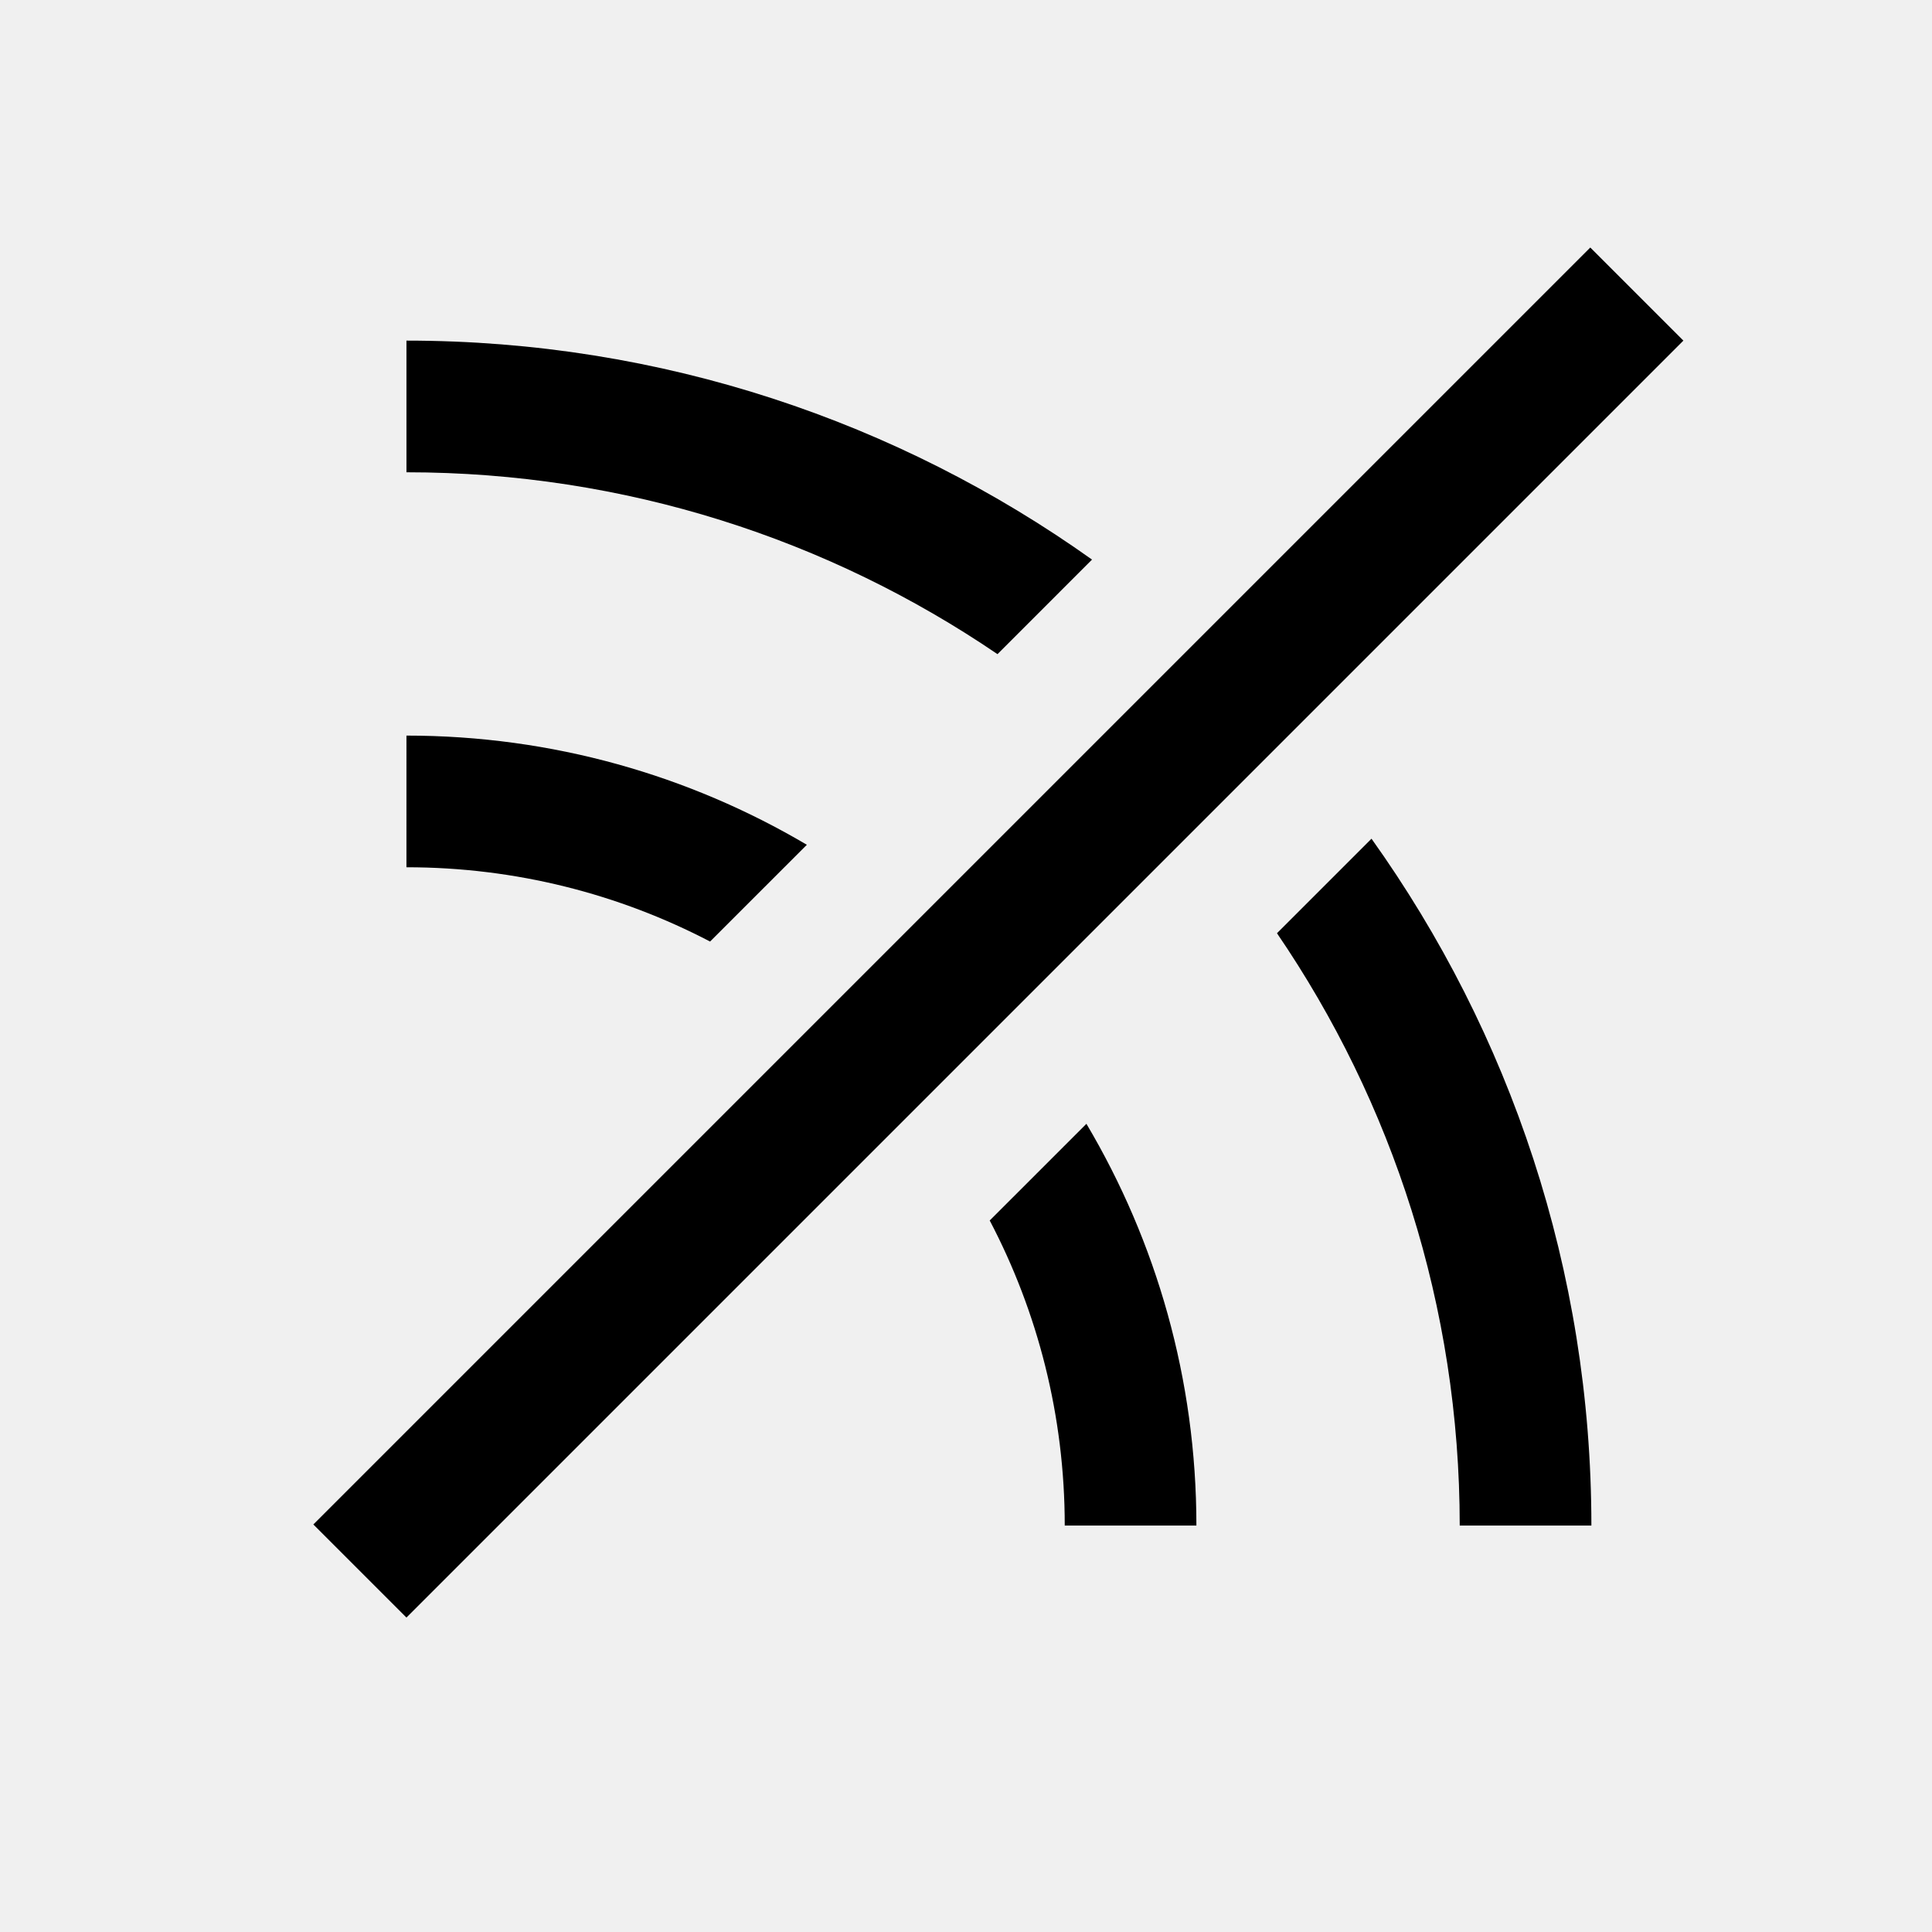
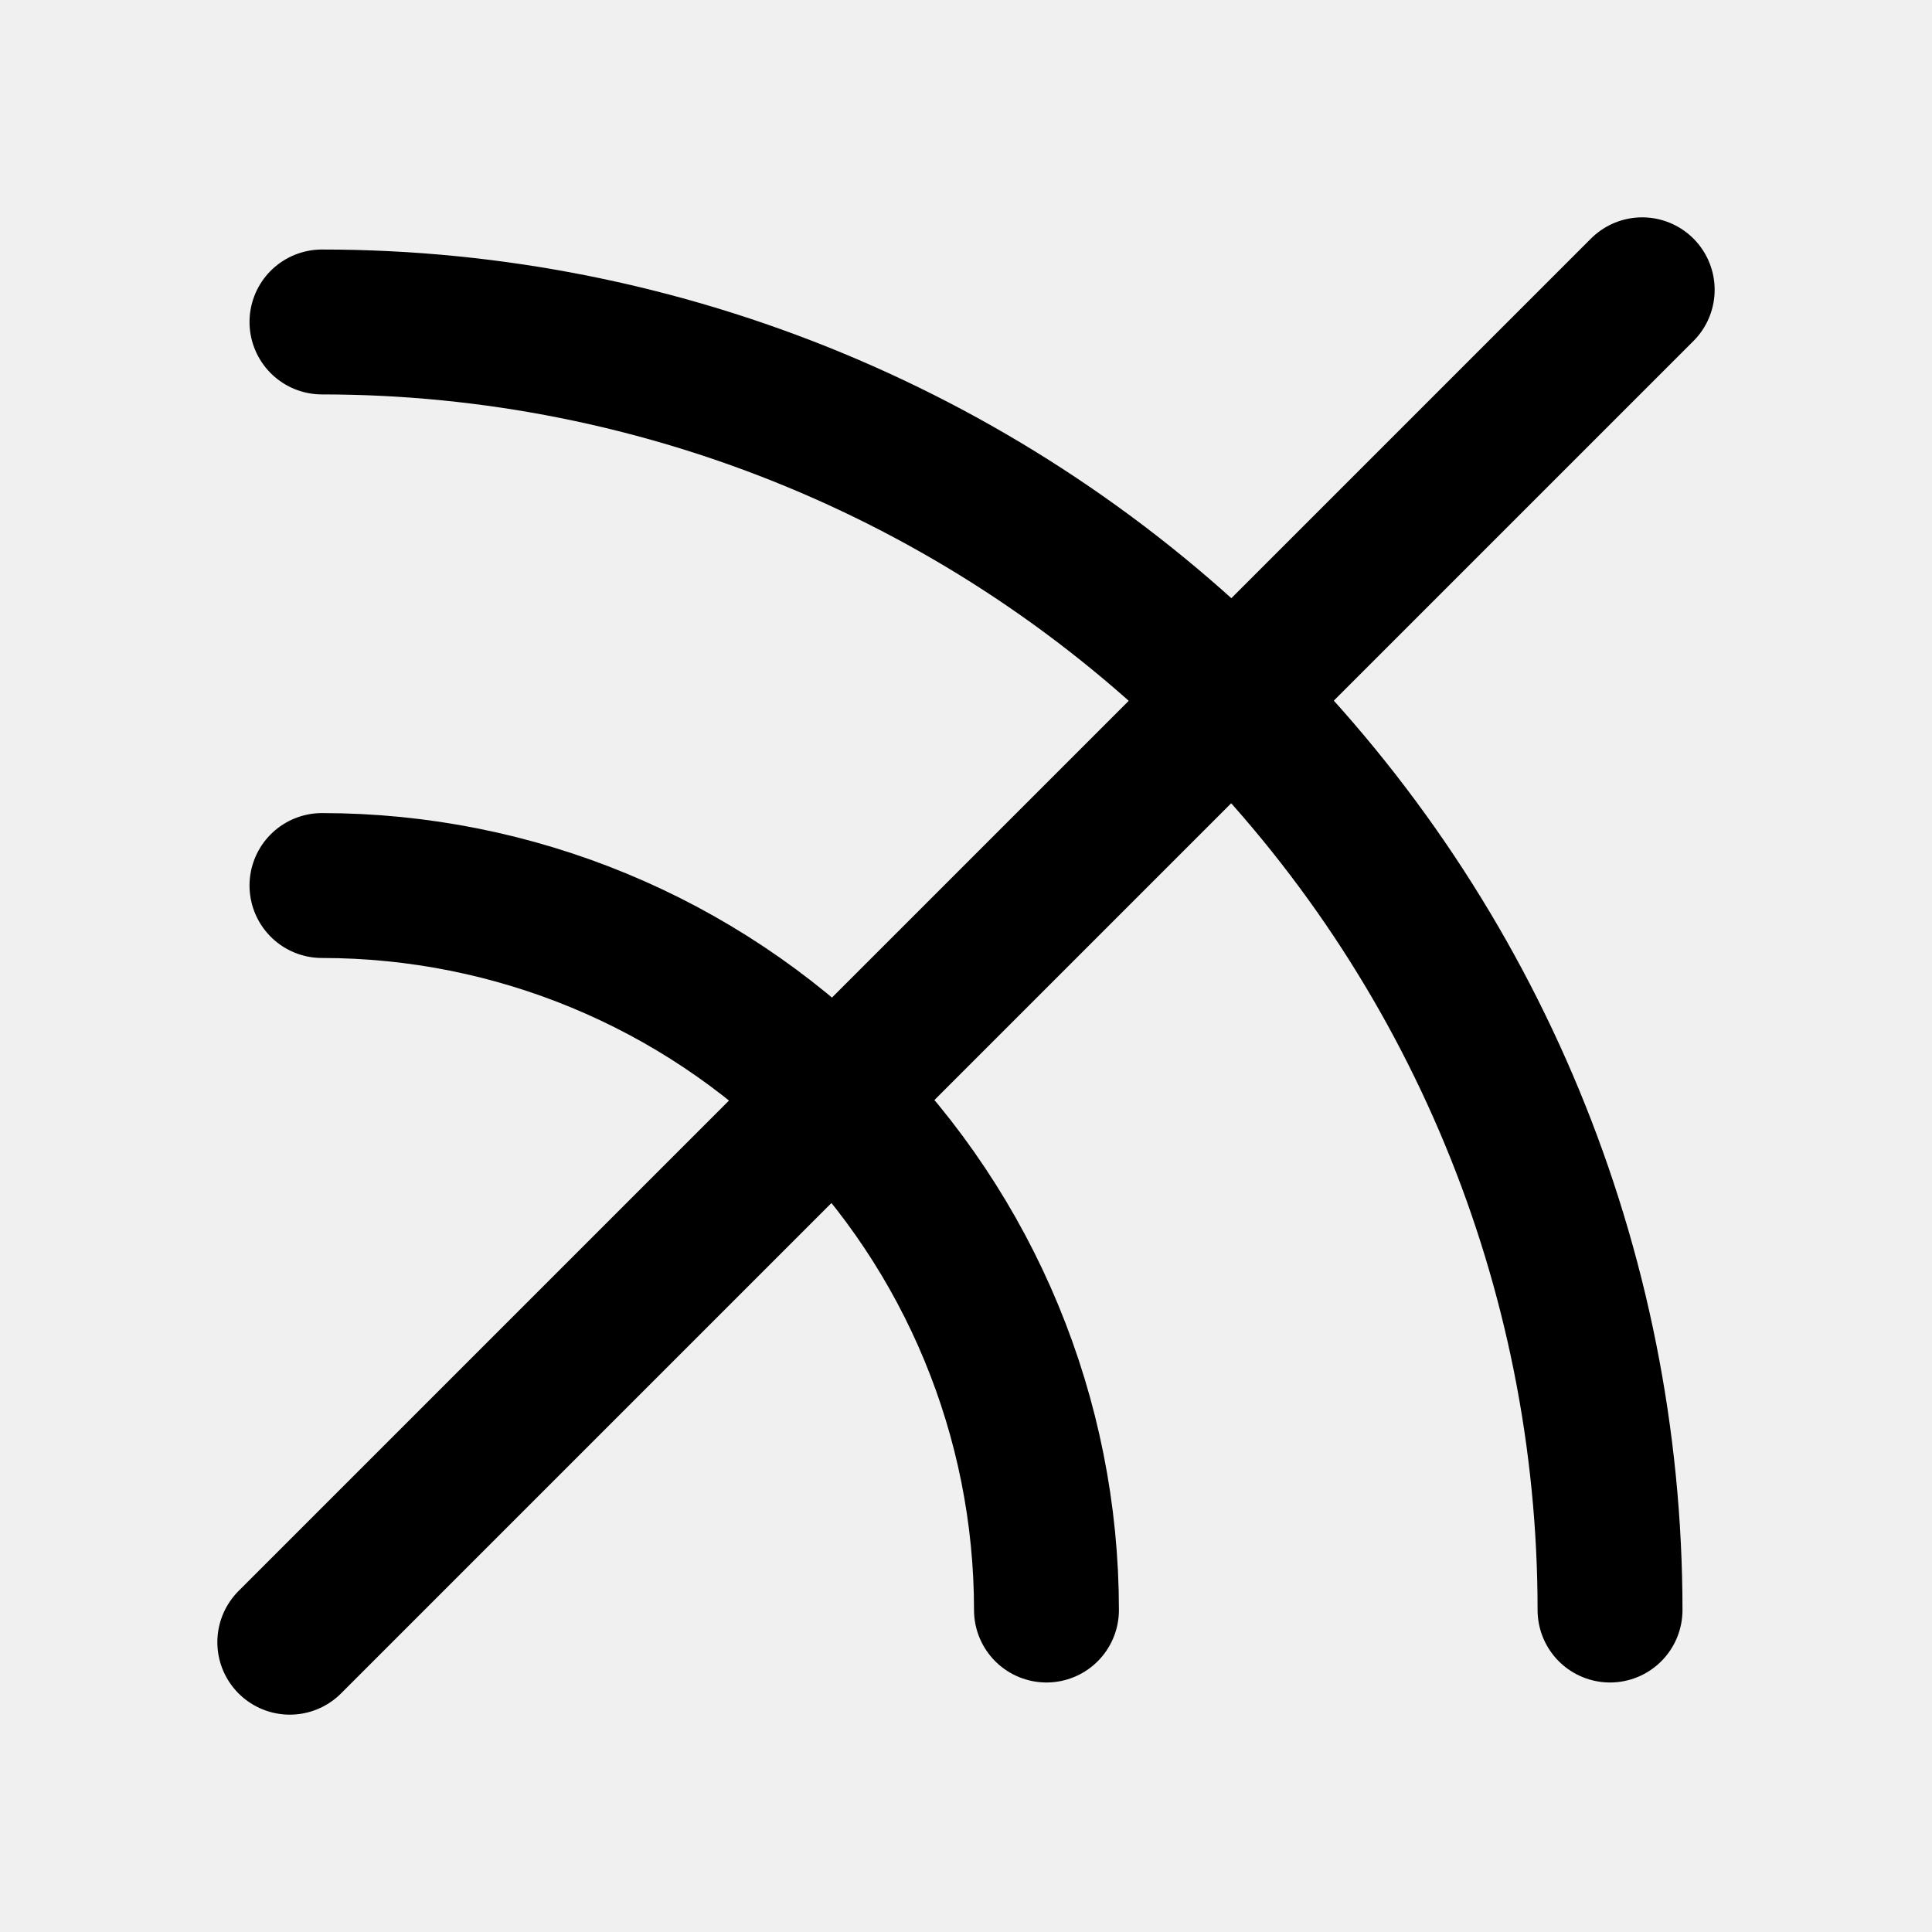
- <svg xmlns="http://www.w3.org/2000/svg" height="280" viewBox="0 0 280 280" width="280">
-   <path d="m230.477 35.873 13.492 13.492-185.064 185.064-13.492-13.492zm-57.085 185.221h-19.081c0-15.945-3.931-30.988-10.874-44.211l14.015-14.014c10.123 17.069 15.939 36.981 15.939 58.225zm57.243 0h-19.081c0-31.804-9.778-61.368-26.485-85.844l13.699-13.699c20.056 28.098 31.867 62.468 31.867 99.543zm-171.729-114.486c21.163 0 41.003 5.772 58.029 15.824l-14.025 14.024c-13.174-6.876-28.143-10.766-44.005-10.766zm0-57.243c36.994 0 71.294 11.759 99.359 31.736l-13.702 13.703c-24.44-16.63-53.934-26.358-85.656-26.358z" fill-rule="evenodd" />
+ <svg xmlns="http://www.w3.org/2000/svg" width="20" height="20" viewBox="0 0 20 20" fill="none">
+   <g clip-path="url(#clip0_4208_158)">
+     <path d="M3.333 3.333C6.87 3.333 10.261 4.738 12.761 7.239C15.262 9.739 16.667 13.13 16.667 16.667M3.333 9.167C5.322 9.167 7.23 9.957 8.637 11.363C10.043 12.77 10.833 14.678 10.833 16.667M3 17L17 3" stroke="black" stroke-width="1.5" stroke-linecap="round" stroke-linejoin="round" />
+   </g>
+   <defs>
+     <clipPath id="clip0_4208_158">
+       <rect width="20" height="20" fill="white" />
+     </clipPath>
+   </defs>
</svg>
